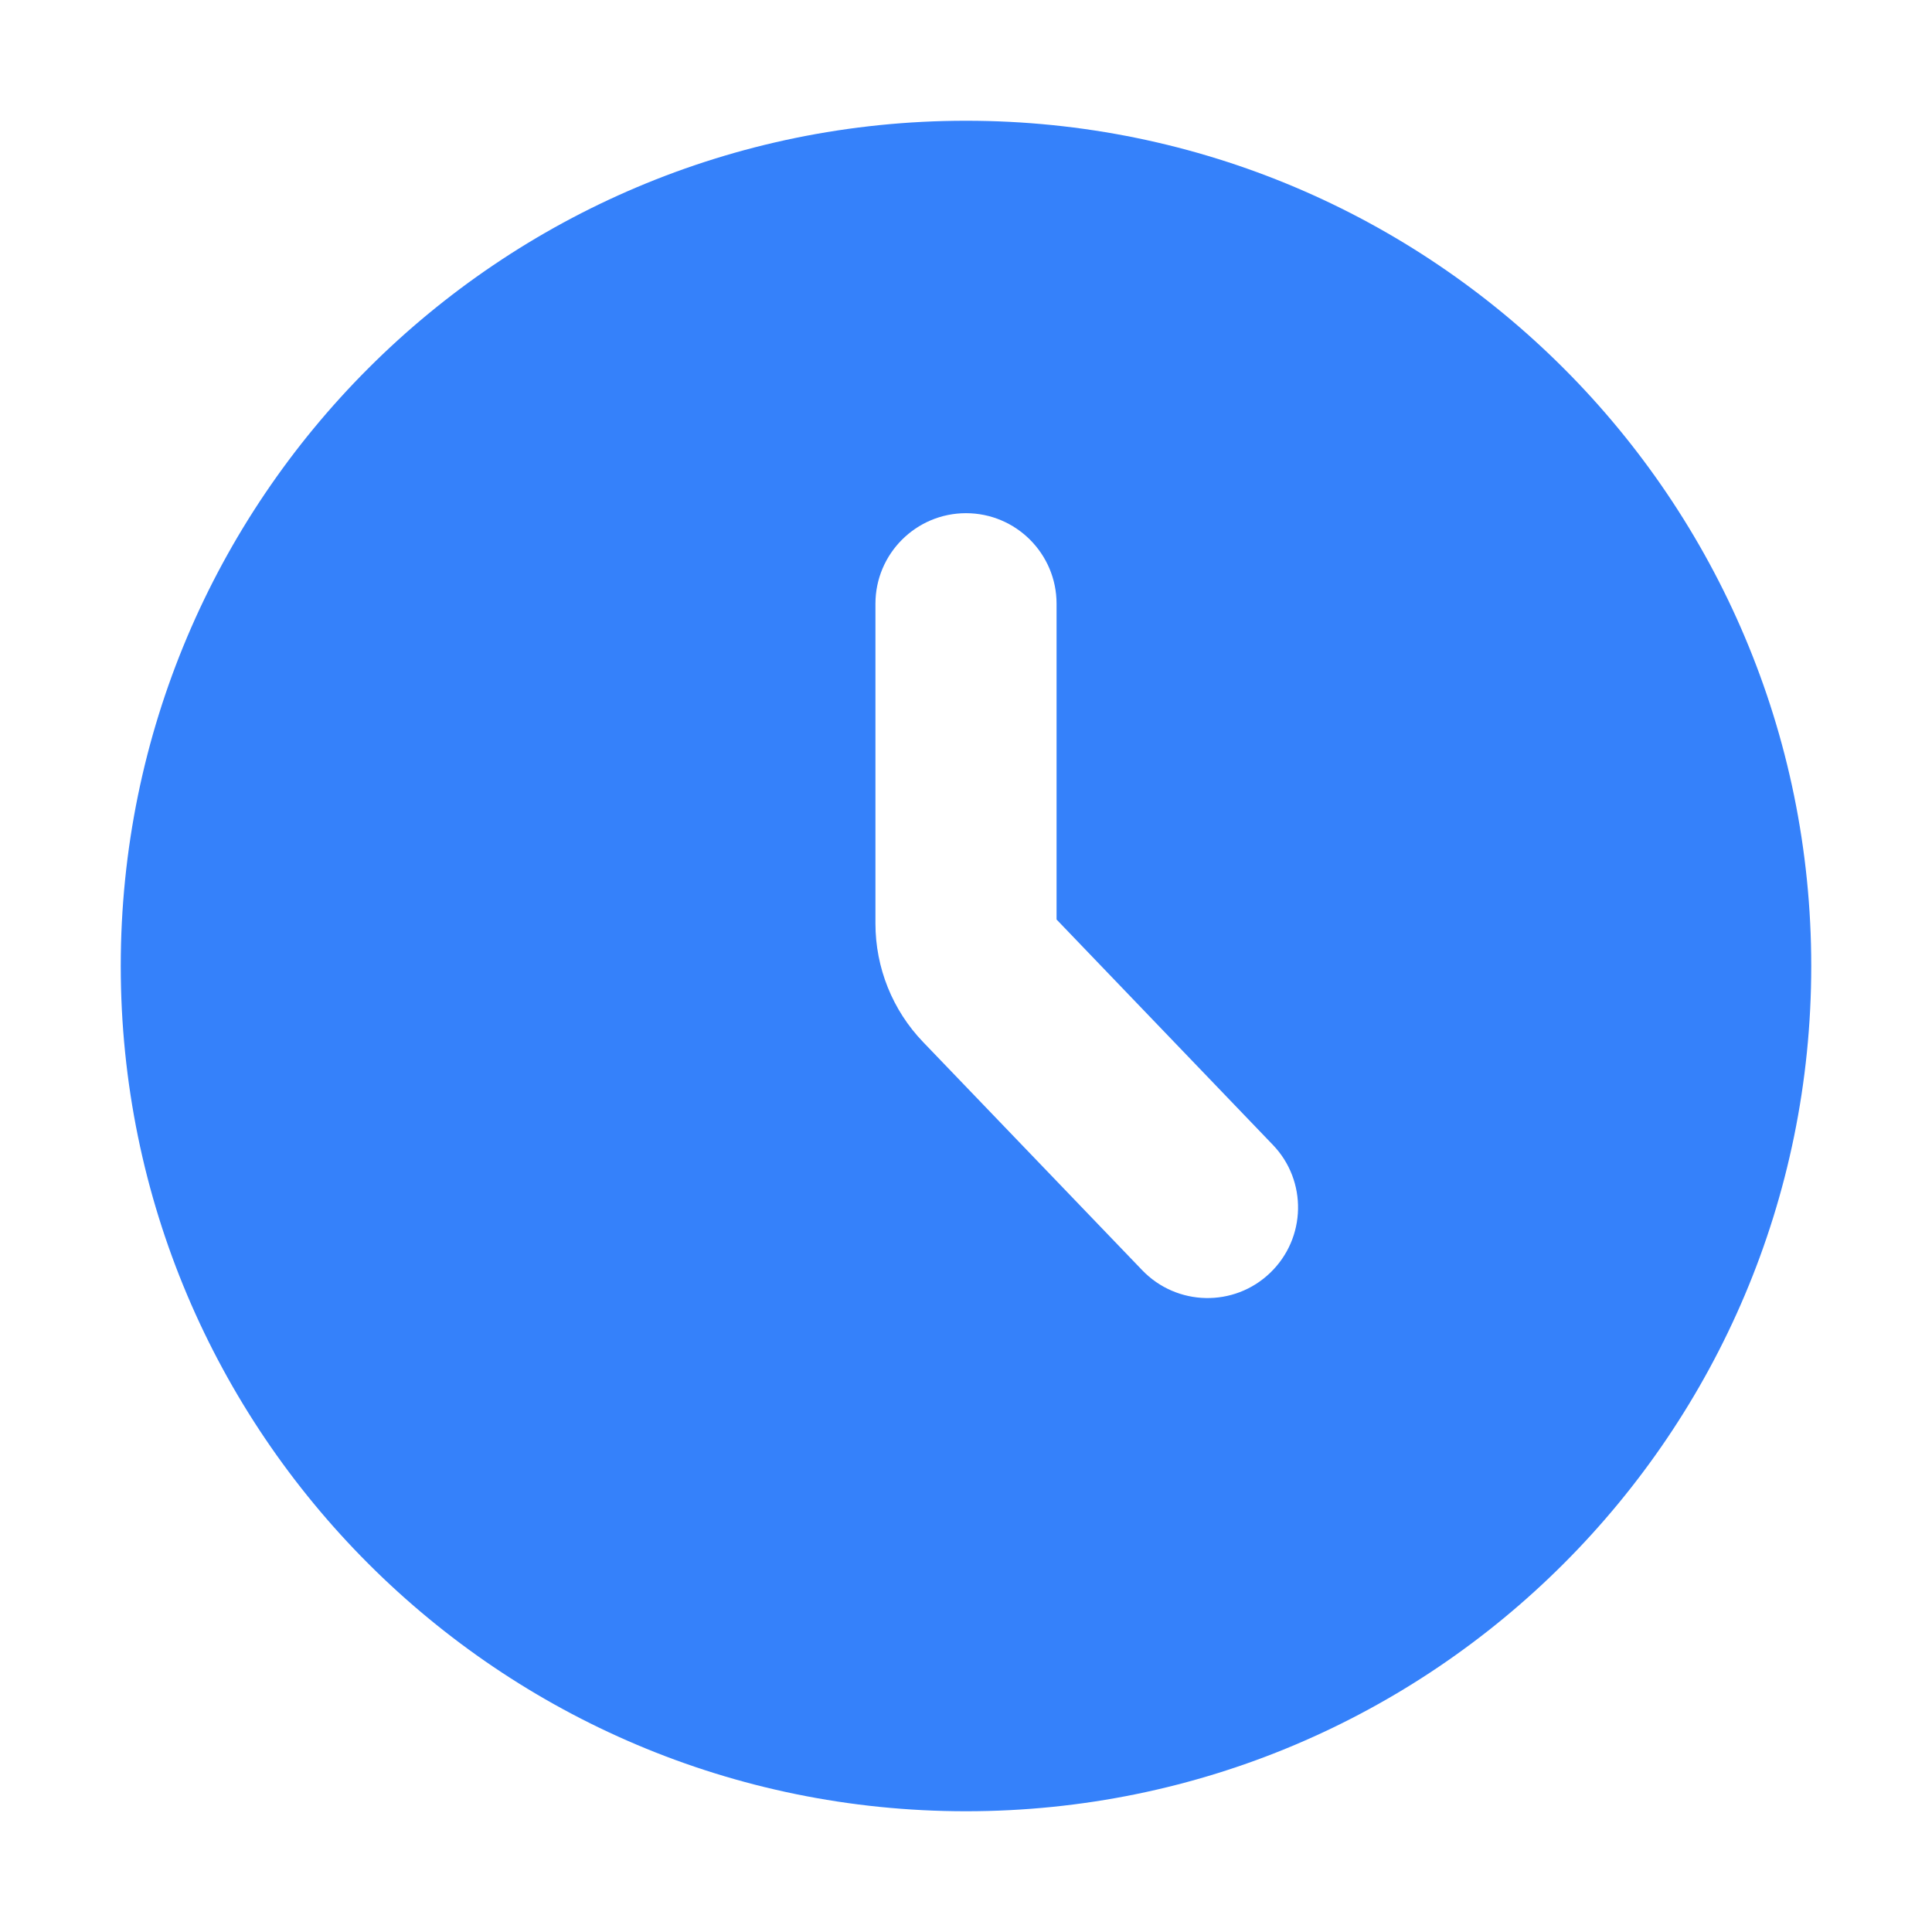
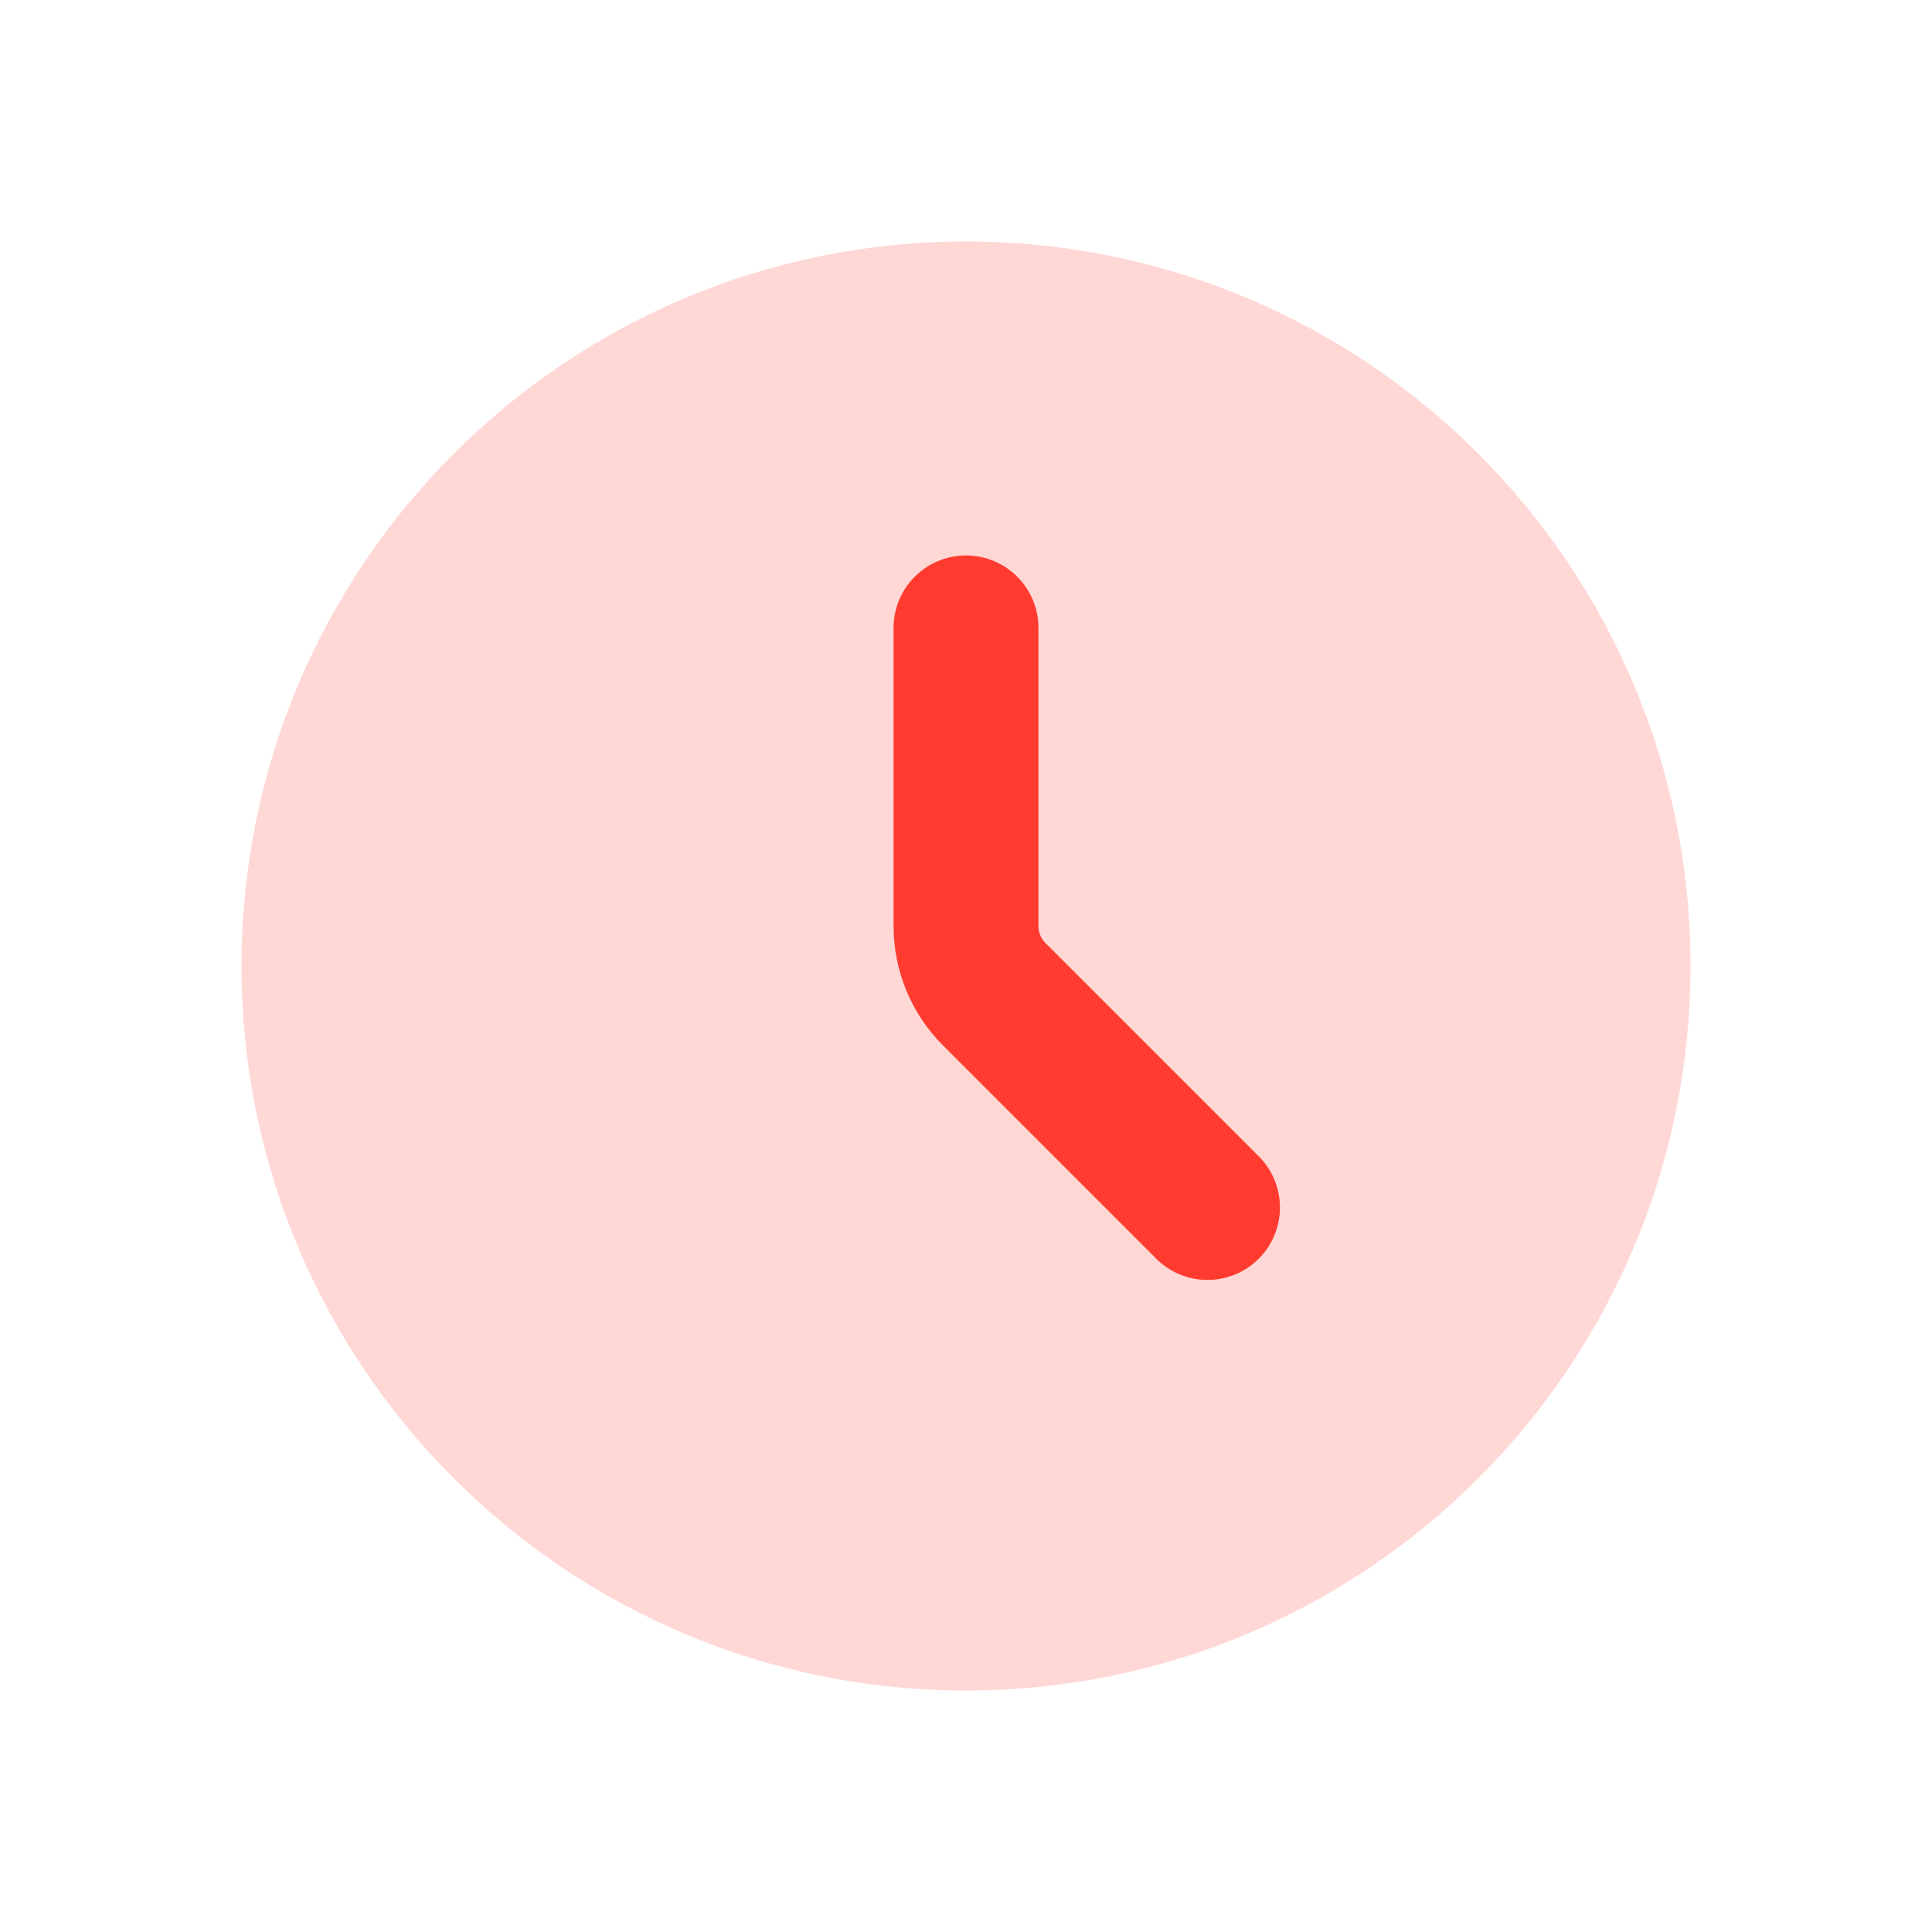
- <svg xmlns="http://www.w3.org/2000/svg" width="16" height="16" viewBox="0 0 16 16" fill="none">
-   <path fill-rule="evenodd" clip-rule="evenodd" d="M8 1C4.134 1 1 4.134 1 8C1 11.866 4.134 15 8 15C11.866 15 15 11.866 15 8C15 4.134 11.866 1 8 1ZM8.75 5C8.75 4.586 8.414 4.25 8 4.25C7.586 4.25 7.25 4.586 7.25 5V7.648C7.25 8.014 7.391 8.366 7.645 8.63L9.459 10.519C9.746 10.818 10.221 10.828 10.519 10.541C10.818 10.254 10.828 9.779 10.541 9.481L8.75 7.615V5Z" fill="#3581FA" />
+ <svg xmlns="http://www.w3.org/2000/svg" width="20" height="20" viewBox="0 0 20 20" fill="none">
+   <rect x="2.5" y="2.5" width="15" height="15" rx="7.5" fill="#FFD8D6" />
+   <path d="M10 6.5V9.586C10 9.851 10.105 10.105 10.293 10.293L12.5 12.5" stroke="#FF3B2F" stroke-width="1.5" stroke-linecap="round" />
</svg>
